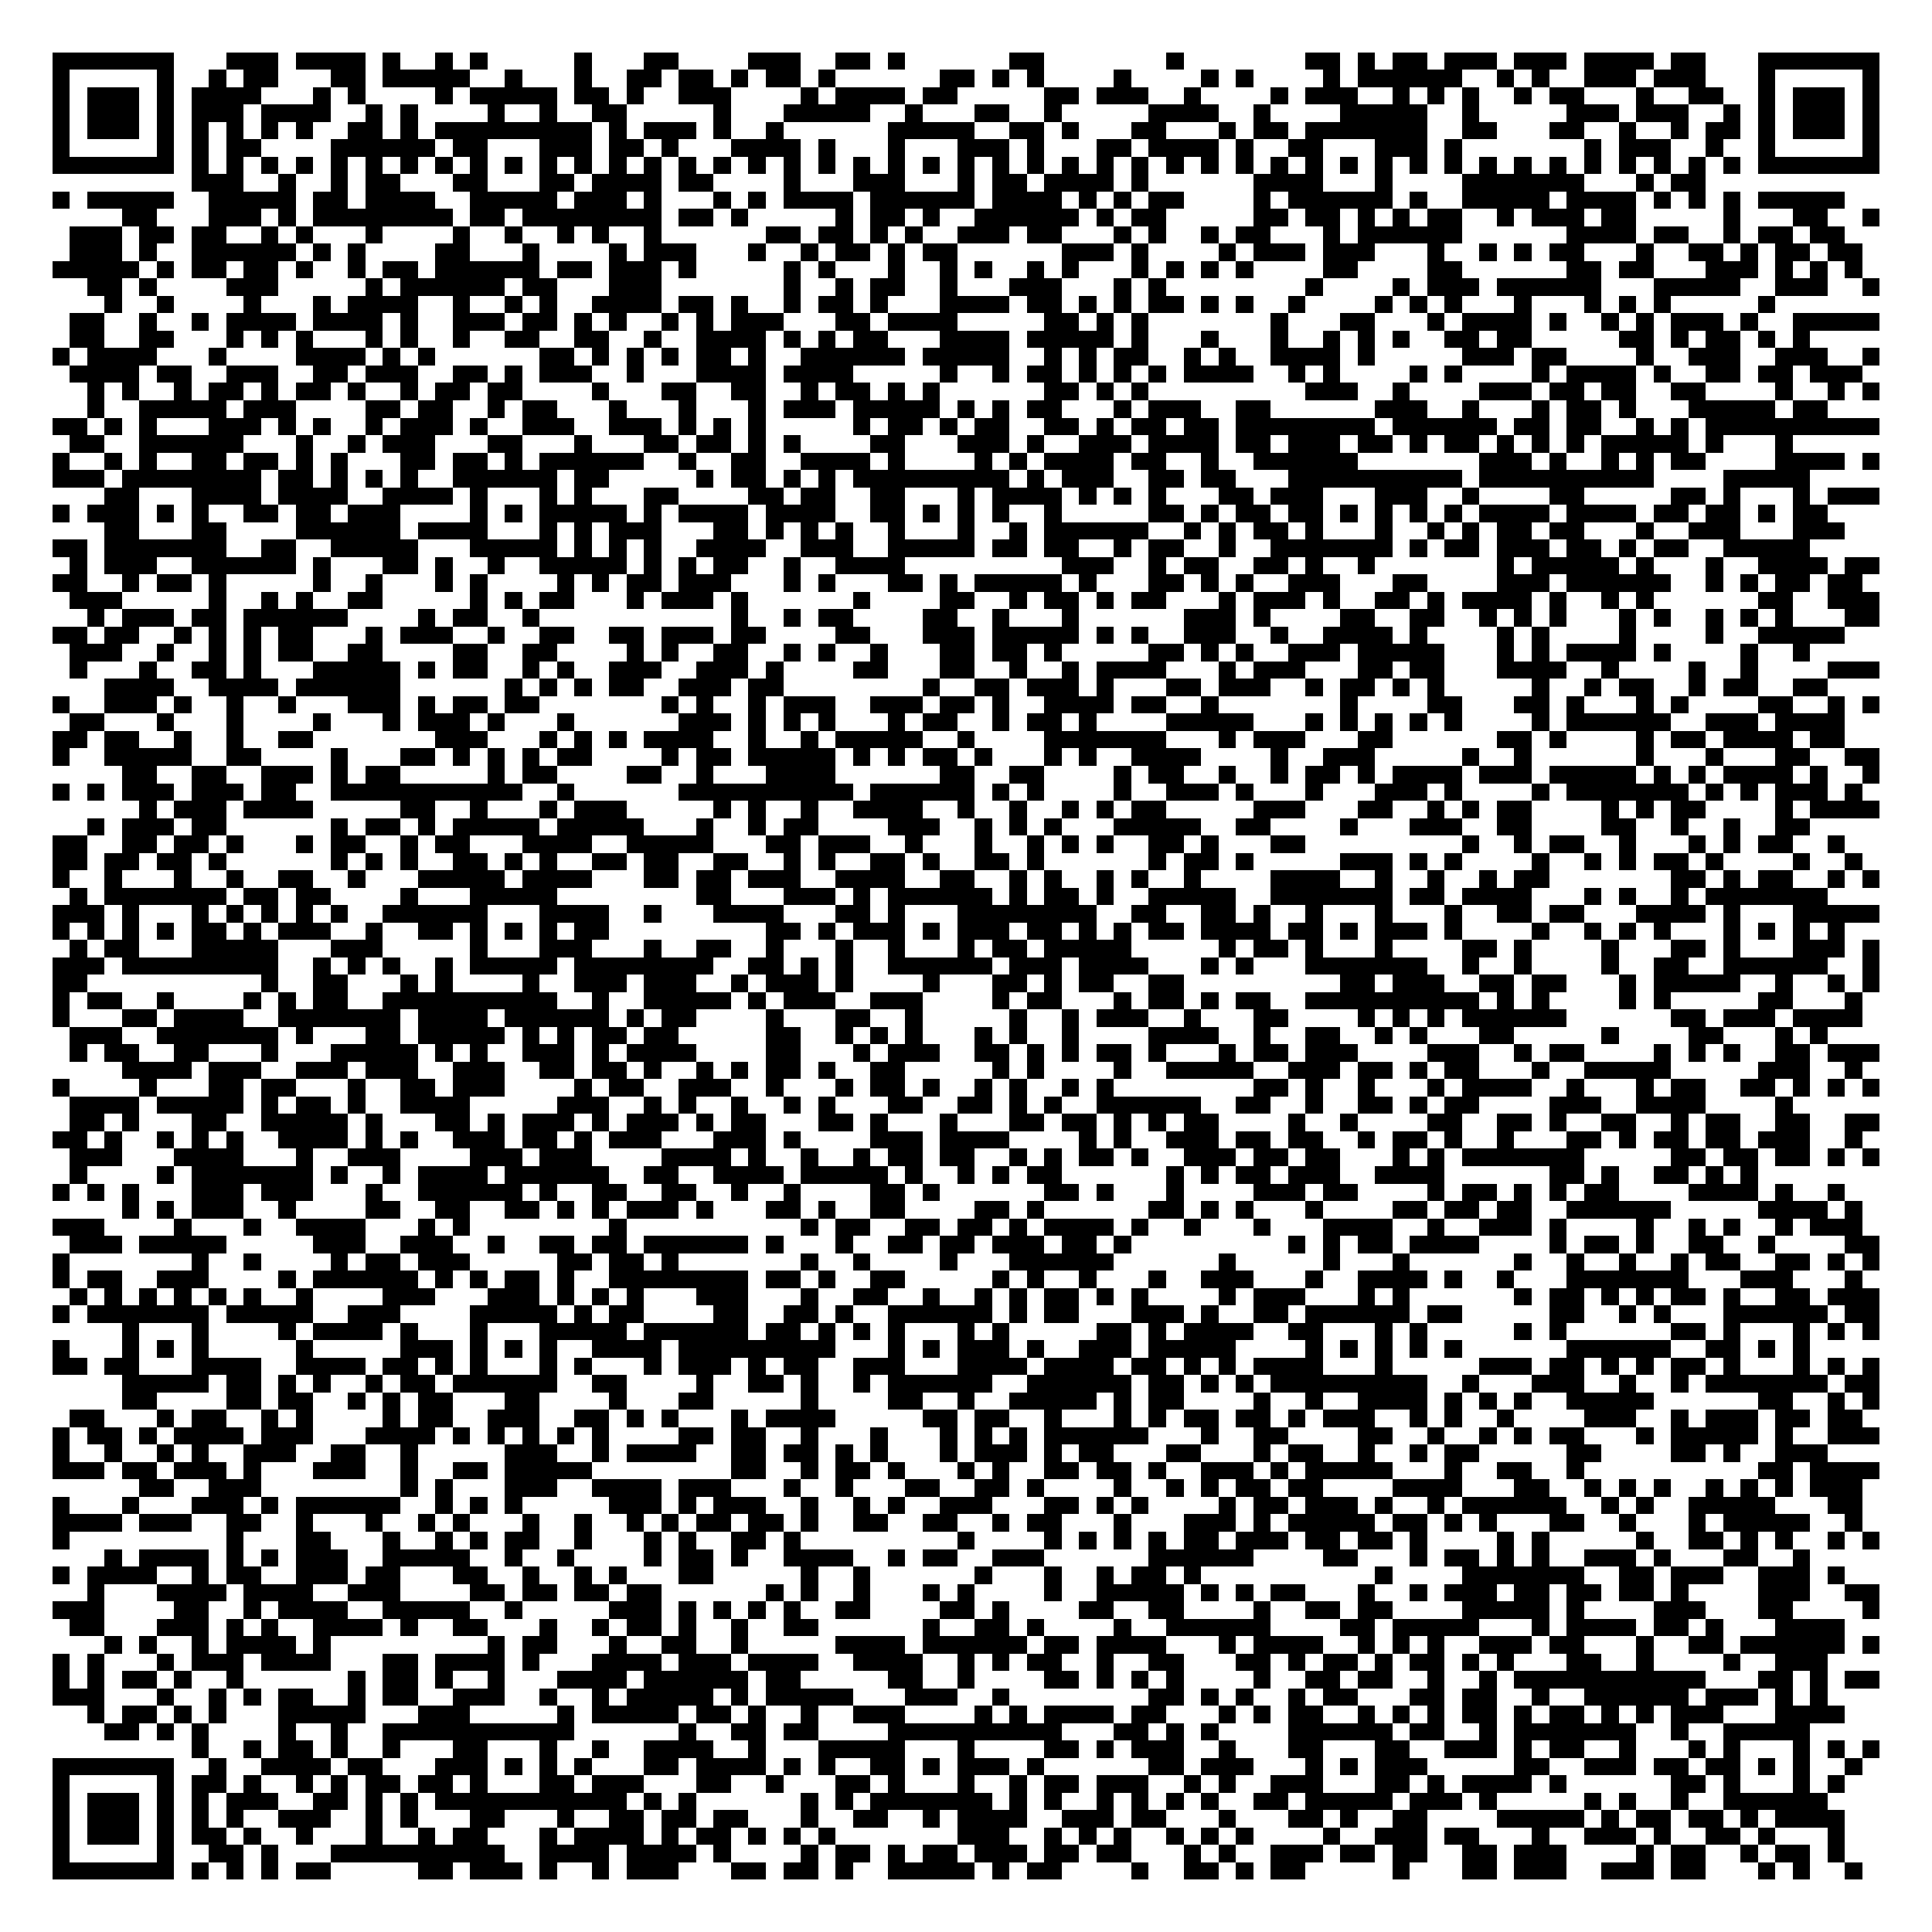
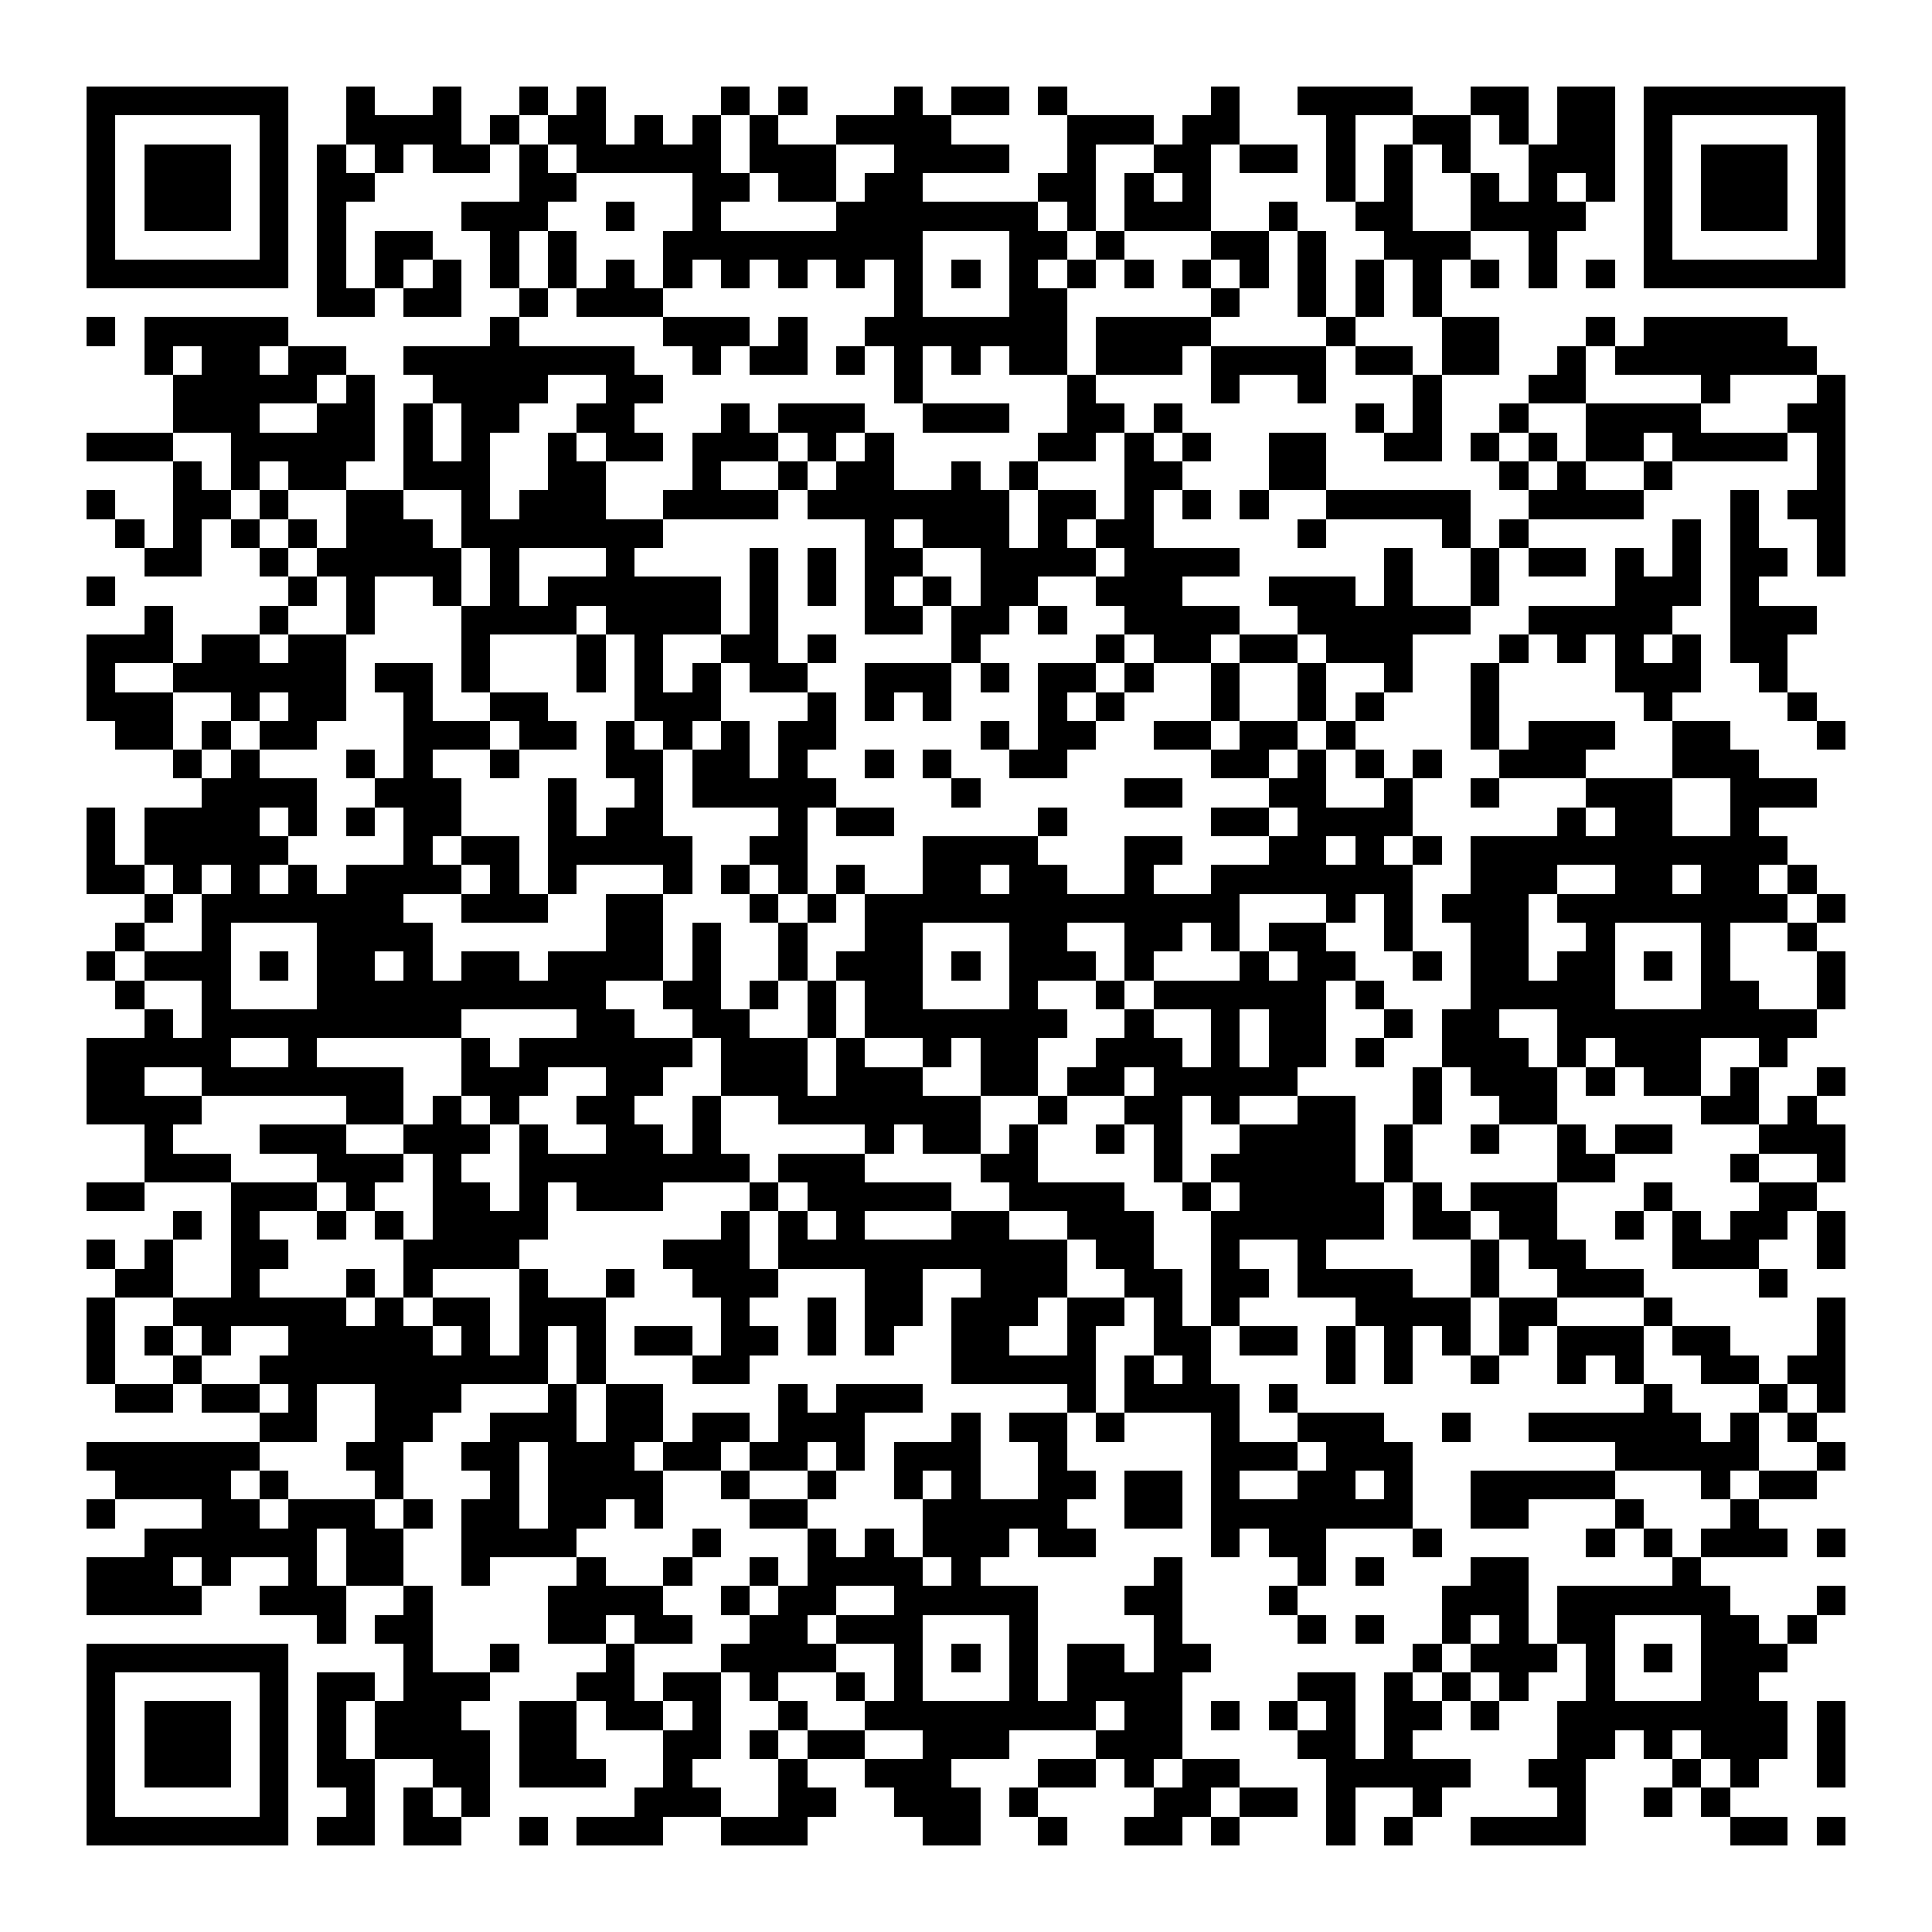
- <svg xmlns="http://www.w3.org/2000/svg" viewBox="0 0 111 111" shape-rendering="crispEdges">
-   <path fill="#ffffff" d="M0 0h111v111H0z" />
-   <path stroke="#000000" d="M3 3.5h7m3 0h3m1 0h4m1 0h1m2 0h1m1 0h1m5 0h1m3 0h2m4 0h3m2 0h2m1 0h1m6 0h2m7 0h1m7 0h2m1 0h1m1 0h2m1 0h3m1 0h3m1 0h4m1 0h2m3 0h7M3 4.5h1m5 0h1m2 0h1m1 0h2m3 0h2m1 0h5m2 0h1m3 0h1m2 0h2m1 0h2m1 0h1m1 0h2m1 0h1m6 0h2m1 0h1m1 0h1m4 0h1m4 0h1m1 0h1m4 0h1m1 0h6m2 0h1m1 0h1m2 0h3m1 0h3m3 0h1m5 0h1M3 5.5h1m1 0h3m1 0h1m1 0h4m3 0h1m1 0h1m4 0h1m1 0h5m1 0h2m1 0h1m2 0h3m4 0h1m1 0h4m1 0h2m5 0h2m1 0h3m2 0h1m4 0h1m1 0h3m2 0h1m1 0h1m1 0h1m2 0h1m1 0h2m3 0h1m2 0h2m2 0h1m1 0h3m1 0h1M3 6.5h1m1 0h3m1 0h1m1 0h3m1 0h4m2 0h1m1 0h1m4 0h1m2 0h1m2 0h2m5 0h1m3 0h5m2 0h1m3 0h2m2 0h1m5 0h4m2 0h1m4 0h5m2 0h1m5 0h3m1 0h3m2 0h1m1 0h1m1 0h3m1 0h1M3 7.5h1m1 0h3m1 0h1m1 0h1m1 0h1m1 0h1m1 0h1m2 0h2m1 0h1m1 0h9m1 0h1m1 0h3m1 0h1m2 0h1m6 0h5m2 0h2m1 0h1m3 0h2m3 0h1m1 0h2m1 0h7m2 0h2m3 0h2m2 0h1m2 0h1m1 0h2m1 0h1m1 0h3m1 0h1M3 8.5h1m5 0h1m1 0h1m1 0h2m4 0h6m1 0h2m3 0h3m1 0h2m1 0h1m3 0h4m1 0h1m3 0h1m3 0h3m1 0h1m3 0h2m1 0h4m1 0h1m2 0h2m3 0h3m1 0h1m7 0h1m1 0h3m2 0h1m2 0h1m5 0h1M3 9.5h7m1 0h1m1 0h1m1 0h1m1 0h1m1 0h1m1 0h1m1 0h1m1 0h1m1 0h1m1 0h1m1 0h1m1 0h1m1 0h1m1 0h1m1 0h1m1 0h1m1 0h1m1 0h1m1 0h1m1 0h1m1 0h1m1 0h1m1 0h1m1 0h1m1 0h1m1 0h1m1 0h1m1 0h1m1 0h1m1 0h1m1 0h1m1 0h1m1 0h1m1 0h1m1 0h1m1 0h1m1 0h1m1 0h1m1 0h1m1 0h1m1 0h1m1 0h1m1 0h1m1 0h1m1 0h1m1 0h7M11 10.5h3m2 0h1m2 0h1m1 0h2m3 0h2m3 0h2m1 0h4m1 0h2m4 0h1m3 0h3m3 0h1m1 0h2m1 0h4m1 0h1m6 0h4m3 0h1m4 0h7m3 0h1m1 0h2M3 11.5h1m1 0h5m2 0h5m1 0h2m1 0h4m2 0h5m1 0h3m1 0h1m3 0h1m1 0h1m1 0h4m1 0h6m1 0h4m1 0h1m1 0h1m1 0h2m4 0h1m1 0h6m1 0h1m2 0h5m1 0h4m1 0h1m1 0h1m1 0h1m1 0h5M7 12.5h2m3 0h3m1 0h1m1 0h8m1 0h2m1 0h8m1 0h2m1 0h1m5 0h1m1 0h2m1 0h1m2 0h6m1 0h1m1 0h2m5 0h2m1 0h2m1 0h1m1 0h1m1 0h2m2 0h1m1 0h3m1 0h2m5 0h1m3 0h2m2 0h1M4 13.5h3m1 0h2m1 0h2m2 0h1m1 0h1m3 0h1m4 0h1m2 0h1m2 0h1m1 0h1m2 0h1m6 0h2m1 0h2m1 0h1m1 0h1m2 0h3m1 0h2m3 0h1m1 0h1m2 0h1m1 0h2m3 0h1m1 0h6m6 0h4m1 0h2m2 0h1m1 0h2m1 0h2M4 14.5h3m1 0h1m2 0h6m1 0h1m1 0h1m4 0h2m3 0h1m4 0h1m1 0h3m3 0h1m2 0h1m1 0h2m1 0h1m1 0h2m6 0h3m1 0h1m4 0h1m1 0h3m1 0h3m3 0h1m2 0h1m1 0h1m1 0h2m3 0h1m2 0h2m1 0h1m1 0h2m1 0h2M3 15.5h5m1 0h1m1 0h2m1 0h2m1 0h1m2 0h1m1 0h2m1 0h6m1 0h2m1 0h3m1 0h1m5 0h1m1 0h1m3 0h1m2 0h1m1 0h1m2 0h1m1 0h1m3 0h1m1 0h1m1 0h1m1 0h1m4 0h2m4 0h2m6 0h2m1 0h2m3 0h3m1 0h1m1 0h1m1 0h1M5 16.5h2m1 0h1m4 0h3m5 0h1m1 0h6m1 0h2m3 0h3m7 0h1m2 0h1m1 0h2m2 0h1m3 0h3m3 0h1m1 0h1m8 0h1m4 0h1m1 0h3m1 0h6m3 0h5m2 0h3m2 0h1M6 17.5h1m2 0h1m4 0h1m3 0h1m1 0h4m2 0h1m2 0h1m1 0h1m2 0h4m1 0h2m1 0h1m2 0h1m1 0h2m1 0h1m3 0h4m1 0h2m1 0h1m1 0h1m1 0h2m1 0h1m1 0h1m2 0h1m4 0h1m1 0h1m1 0h1m3 0h1m3 0h1m1 0h1m1 0h1m5 0h1M4 18.5h2m2 0h1m2 0h1m1 0h4m1 0h4m1 0h1m2 0h3m1 0h2m1 0h1m1 0h1m2 0h1m1 0h1m1 0h3m3 0h2m1 0h4m5 0h2m1 0h1m1 0h1m7 0h1m3 0h2m3 0h1m1 0h4m1 0h1m2 0h1m1 0h1m1 0h3m1 0h1m2 0h5M4 19.5h2m2 0h2m3 0h1m1 0h1m1 0h1m3 0h1m1 0h1m2 0h1m2 0h2m2 0h2m2 0h1m2 0h4m1 0h1m1 0h1m1 0h2m3 0h4m1 0h5m1 0h1m3 0h1m3 0h1m2 0h1m1 0h1m1 0h1m2 0h2m1 0h2m5 0h2m1 0h1m1 0h2m1 0h1m1 0h1M3 20.5h1m1 0h4m3 0h1m4 0h4m1 0h1m1 0h1m6 0h2m1 0h1m1 0h1m1 0h1m1 0h2m1 0h1m2 0h6m1 0h5m2 0h1m1 0h1m1 0h2m2 0h1m1 0h1m2 0h4m1 0h1m5 0h3m1 0h2m4 0h1m2 0h3m2 0h3m2 0h1M4 21.5h4m1 0h2m2 0h3m2 0h2m1 0h3m2 0h2m1 0h1m1 0h3m2 0h1m3 0h4m1 0h4m5 0h1m2 0h1m1 0h2m1 0h1m1 0h1m1 0h1m1 0h4m2 0h1m1 0h1m4 0h1m1 0h1m4 0h1m1 0h4m1 0h1m2 0h2m1 0h2m1 0h3M5 22.5h1m1 0h1m2 0h1m1 0h2m1 0h1m1 0h2m1 0h1m2 0h1m1 0h2m1 0h2m4 0h1m3 0h2m2 0h2m2 0h1m1 0h2m1 0h1m1 0h1m6 0h2m1 0h1m1 0h1m9 0h3m2 0h1m4 0h3m1 0h2m1 0h2m2 0h2m4 0h1m2 0h1m1 0h1M5 23.5h1m2 0h5m1 0h3m4 0h2m1 0h2m2 0h1m1 0h2m3 0h1m3 0h1m3 0h1m1 0h3m1 0h5m1 0h1m1 0h1m1 0h2m3 0h1m1 0h3m2 0h2m6 0h3m2 0h1m3 0h1m1 0h2m1 0h1m3 0h5m1 0h2M3 24.5h2m1 0h1m1 0h1m3 0h3m1 0h1m1 0h1m2 0h1m1 0h3m1 0h1m2 0h3m2 0h3m1 0h1m1 0h1m1 0h1m5 0h1m1 0h2m1 0h1m1 0h2m2 0h2m1 0h1m1 0h2m1 0h2m1 0h8m1 0h6m1 0h2m1 0h2m2 0h1m1 0h1m1 0h10M4 25.5h2m2 0h6m3 0h1m2 0h1m1 0h3m3 0h2m3 0h1m3 0h2m1 0h2m1 0h1m1 0h1m4 0h2m3 0h3m1 0h1m2 0h3m1 0h4m1 0h2m1 0h3m1 0h2m1 0h1m1 0h2m1 0h1m1 0h1m1 0h1m1 0h5m1 0h1m3 0h1M3 26.5h1m2 0h1m1 0h1m2 0h2m1 0h2m1 0h1m1 0h1m3 0h2m1 0h2m1 0h1m1 0h6m2 0h1m2 0h2m2 0h4m1 0h1m4 0h1m1 0h1m1 0h4m1 0h2m2 0h1m2 0h6m7 0h3m1 0h1m2 0h1m1 0h1m1 0h2m4 0h4m1 0h1M3 27.5h3m1 0h8m1 0h2m1 0h1m1 0h1m1 0h1m2 0h6m1 0h2m5 0h1m1 0h2m1 0h1m1 0h1m1 0h9m1 0h1m1 0h3m2 0h2m1 0h2m3 0h10m1 0h10m4 0h5M6 28.5h2m3 0h4m1 0h4m2 0h4m1 0h1m3 0h1m1 0h1m3 0h2m4 0h2m1 0h2m2 0h2m3 0h1m1 0h4m1 0h1m1 0h1m1 0h1m3 0h2m1 0h3m3 0h3m2 0h1m4 0h2m5 0h2m1 0h1m3 0h1m1 0h3M3 29.5h1m1 0h3m1 0h1m1 0h1m2 0h2m1 0h2m1 0h3m4 0h1m1 0h1m1 0h5m1 0h1m1 0h4m1 0h4m2 0h2m1 0h1m1 0h1m1 0h1m2 0h1m5 0h2m1 0h1m1 0h2m1 0h2m1 0h1m1 0h1m1 0h1m1 0h1m1 0h4m1 0h4m1 0h2m1 0h2m1 0h1m1 0h2M6 30.5h2m3 0h2m4 0h6m1 0h4m3 0h1m1 0h1m1 0h3m3 0h2m1 0h1m1 0h1m1 0h1m2 0h1m3 0h1m2 0h1m1 0h6m2 0h1m1 0h1m1 0h2m1 0h1m3 0h1m2 0h1m1 0h1m1 0h2m1 0h2m3 0h1m2 0h3m3 0h3M3 31.5h2m1 0h7m2 0h2m2 0h5m3 0h5m1 0h1m1 0h1m1 0h1m2 0h4m2 0h3m2 0h5m1 0h2m1 0h2m2 0h1m1 0h2m2 0h1m2 0h7m1 0h1m1 0h2m1 0h3m1 0h2m1 0h1m1 0h2m2 0h5M4 32.5h1m1 0h3m2 0h6m1 0h1m3 0h2m1 0h1m2 0h1m2 0h5m1 0h1m1 0h1m1 0h2m2 0h1m2 0h4m9 0h3m2 0h1m1 0h2m2 0h2m1 0h1m2 0h1m7 0h1m1 0h5m1 0h1m3 0h1m2 0h4m1 0h2M3 33.5h2m2 0h1m1 0h2m1 0h1m5 0h1m2 0h1m3 0h1m1 0h1m4 0h1m1 0h1m1 0h2m1 0h3m3 0h1m1 0h1m3 0h2m1 0h1m1 0h5m1 0h1m3 0h2m1 0h1m1 0h1m2 0h3m3 0h2m4 0h3m1 0h6m2 0h1m1 0h1m1 0h2m1 0h2M4 34.5h3m5 0h1m2 0h1m1 0h1m2 0h2m5 0h1m1 0h1m1 0h2m3 0h1m1 0h3m1 0h1m6 0h1m4 0h2m2 0h1m1 0h2m1 0h1m1 0h2m3 0h1m1 0h3m1 0h1m2 0h2m1 0h1m1 0h4m1 0h1m2 0h1m1 0h1m6 0h2m2 0h3M5 35.5h1m1 0h3m1 0h2m1 0h6m4 0h1m1 0h2m2 0h1m11 0h1m2 0h1m1 0h2m4 0h2m2 0h1m3 0h1m6 0h3m1 0h1m4 0h2m2 0h2m2 0h1m1 0h1m1 0h1m3 0h1m1 0h1m2 0h1m1 0h1m1 0h1m3 0h2M3 36.5h2m1 0h2m2 0h1m1 0h1m1 0h1m1 0h2m3 0h1m1 0h3m2 0h1m2 0h2m2 0h2m1 0h3m1 0h2m4 0h2m3 0h3m1 0h5m1 0h1m1 0h1m2 0h3m2 0h1m2 0h4m1 0h1m4 0h1m1 0h1m4 0h1m4 0h1m2 0h5M4 37.5h3m2 0h1m2 0h1m1 0h1m1 0h2m2 0h2m4 0h2m2 0h2m4 0h1m1 0h1m2 0h2m2 0h1m1 0h1m2 0h1m3 0h2m1 0h2m1 0h1m5 0h2m1 0h1m1 0h1m2 0h3m1 0h5m3 0h1m1 0h1m1 0h4m1 0h1m4 0h1m2 0h1M4 38.5h1m3 0h1m2 0h2m1 0h1m3 0h5m1 0h1m1 0h2m2 0h1m1 0h1m2 0h3m2 0h3m1 0h1m4 0h2m3 0h2m2 0h1m2 0h1m1 0h4m3 0h1m1 0h3m3 0h2m1 0h2m3 0h4m2 0h1m4 0h1m2 0h1m4 0h3M6 39.5h4m2 0h4m1 0h6m6 0h1m1 0h1m1 0h1m1 0h2m2 0h3m1 0h2m8 0h1m2 0h2m1 0h3m1 0h1m3 0h2m1 0h3m2 0h1m1 0h2m1 0h1m1 0h1m5 0h1m2 0h1m1 0h2m2 0h1m1 0h2m2 0h2M3 40.5h1m2 0h3m1 0h1m2 0h1m2 0h1m3 0h3m1 0h1m1 0h2m1 0h2m7 0h1m1 0h1m2 0h1m1 0h3m2 0h3m1 0h2m1 0h1m2 0h4m1 0h2m2 0h1m7 0h1m4 0h2m3 0h2m1 0h1m3 0h1m1 0h1m4 0h2m2 0h1m1 0h1M4 41.5h2m3 0h1m3 0h1m4 0h1m3 0h1m1 0h3m1 0h1m3 0h1m6 0h3m1 0h1m1 0h1m1 0h1m3 0h1m1 0h2m2 0h1m1 0h2m1 0h1m4 0h5m3 0h1m1 0h1m1 0h1m1 0h1m1 0h1m4 0h1m1 0h6m2 0h3m1 0h4M3 42.5h2m1 0h2m2 0h1m2 0h1m2 0h2m7 0h3m3 0h1m1 0h1m1 0h1m1 0h4m2 0h1m2 0h1m1 0h5m2 0h1m4 0h7m3 0h1m1 0h3m3 0h2m6 0h2m1 0h1m4 0h1m1 0h2m1 0h4m1 0h2M3 43.5h1m2 0h5m2 0h2m4 0h1m3 0h2m1 0h1m1 0h1m1 0h1m1 0h2m4 0h1m1 0h2m1 0h5m1 0h1m1 0h1m1 0h2m1 0h1m3 0h1m1 0h1m2 0h4m4 0h1m2 0h3m5 0h1m2 0h1m6 0h1m3 0h1m3 0h2m2 0h2M7 44.5h2m2 0h2m2 0h3m1 0h1m1 0h2m5 0h1m1 0h2m4 0h2m2 0h1m3 0h4m6 0h2m2 0h2m4 0h1m1 0h2m2 0h1m2 0h1m1 0h2m1 0h1m1 0h4m1 0h3m1 0h5m1 0h1m1 0h1m1 0h4m1 0h1m2 0h1M3 45.5h1m1 0h1m1 0h3m1 0h3m1 0h2m2 0h11m2 0h1m6 0h10m1 0h6m1 0h1m1 0h1m4 0h1m2 0h3m1 0h1m3 0h1m3 0h3m1 0h1m4 0h1m1 0h7m1 0h1m1 0h1m1 0h3m1 0h1M8 46.5h1m1 0h3m1 0h4m5 0h2m2 0h1m3 0h1m1 0h3m5 0h1m1 0h1m2 0h1m2 0h4m2 0h1m2 0h1m2 0h1m1 0h1m1 0h2m5 0h3m3 0h2m2 0h1m1 0h1m1 0h2m4 0h1m1 0h1m1 0h2m4 0h1m1 0h4M5 47.5h1m1 0h3m1 0h2m6 0h1m1 0h2m1 0h1m1 0h5m1 0h5m3 0h1m2 0h1m1 0h2m4 0h3m2 0h1m1 0h1m1 0h1m3 0h5m2 0h2m4 0h1m3 0h3m2 0h2m4 0h2m2 0h1m2 0h1m2 0h2M3 48.5h2m2 0h2m1 0h2m1 0h1m3 0h1m1 0h2m2 0h1m1 0h2m3 0h4m2 0h5m3 0h2m1 0h3m2 0h1m3 0h1m2 0h1m1 0h1m1 0h1m2 0h2m1 0h1m3 0h2m9 0h1m2 0h1m1 0h2m2 0h1m3 0h1m1 0h1m1 0h2m2 0h1M3 49.5h2m1 0h2m1 0h2m1 0h1m6 0h1m1 0h1m1 0h1m2 0h2m1 0h1m1 0h1m2 0h2m1 0h2m2 0h2m2 0h1m1 0h1m2 0h2m1 0h1m2 0h2m1 0h1m6 0h1m1 0h2m1 0h1m5 0h3m1 0h1m1 0h1m4 0h1m2 0h1m1 0h1m1 0h2m1 0h1m4 0h1m2 0h1M3 50.5h1m2 0h1m3 0h1m2 0h1m2 0h2m2 0h1m3 0h5m1 0h4m3 0h2m1 0h2m1 0h3m2 0h4m2 0h2m2 0h1m1 0h1m2 0h1m1 0h1m2 0h1m4 0h4m2 0h1m2 0h1m2 0h1m1 0h2m7 0h2m1 0h1m1 0h2m2 0h1m1 0h1M4 51.5h1m1 0h7m1 0h2m1 0h2m4 0h1m3 0h5m8 0h2m3 0h3m1 0h1m1 0h6m1 0h1m1 0h2m1 0h1m2 0h5m2 0h7m1 0h2m1 0h4m3 0h1m1 0h1m2 0h1m1 0h7M3 52.5h3m1 0h1m3 0h1m1 0h1m1 0h1m1 0h1m1 0h1m2 0h6m3 0h4m2 0h1m3 0h4m3 0h2m1 0h1m3 0h8m2 0h2m2 0h2m1 0h1m2 0h1m3 0h1m3 0h1m2 0h2m1 0h2m3 0h4m1 0h1m3 0h5M3 53.5h1m1 0h1m1 0h1m1 0h1m1 0h2m1 0h1m1 0h3m2 0h1m2 0h2m1 0h1m1 0h1m1 0h1m1 0h2m9 0h2m1 0h1m1 0h3m1 0h1m1 0h3m1 0h2m1 0h1m1 0h1m1 0h2m1 0h4m1 0h2m1 0h1m1 0h3m1 0h1m4 0h1m2 0h1m1 0h1m1 0h1m3 0h1m1 0h1m1 0h1m1 0h1M4 54.5h1m1 0h2m3 0h5m3 0h3m5 0h1m3 0h3m3 0h1m2 0h2m2 0h1m3 0h1m2 0h1m3 0h1m1 0h2m1 0h5m5 0h1m1 0h2m1 0h1m3 0h1m4 0h2m1 0h1m4 0h1m3 0h2m1 0h1m3 0h3m1 0h1M3 55.5h3m1 0h9m2 0h1m1 0h1m1 0h1m2 0h1m1 0h5m1 0h8m2 0h2m1 0h1m1 0h1m2 0h6m1 0h3m1 0h4m3 0h1m1 0h1m3 0h7m2 0h1m2 0h1m4 0h1m2 0h2m2 0h6m2 0h1M3 56.5h2m10 0h1m2 0h2m3 0h1m1 0h1m4 0h1m2 0h3m1 0h3m2 0h1m1 0h3m1 0h1m4 0h1m3 0h2m1 0h1m1 0h2m2 0h2m9 0h2m1 0h3m2 0h2m1 0h2m3 0h1m1 0h5m2 0h1m2 0h1m1 0h1M3 57.5h1m1 0h2m2 0h1m4 0h1m1 0h1m1 0h2m2 0h10m2 0h1m2 0h5m1 0h1m1 0h3m2 0h3m4 0h1m1 0h2m3 0h1m1 0h2m1 0h1m1 0h2m2 0h10m1 0h1m1 0h1m4 0h1m1 0h1m5 0h2m3 0h1M3 58.5h1m3 0h2m1 0h4m2 0h7m1 0h4m1 0h6m1 0h1m1 0h2m4 0h1m3 0h2m2 0h1m5 0h1m2 0h1m1 0h3m2 0h1m3 0h2m4 0h1m1 0h1m1 0h1m1 0h6m6 0h2m1 0h3m1 0h4M4 59.5h3m2 0h7m1 0h1m3 0h2m1 0h5m1 0h1m1 0h1m1 0h2m1 0h2m5 0h2m2 0h1m1 0h1m1 0h1m3 0h1m1 0h1m2 0h1m4 0h4m2 0h1m2 0h2m2 0h1m1 0h1m3 0h2m5 0h1m4 0h2m3 0h1m1 0h1M4 60.5h1m1 0h2m2 0h2m3 0h1m3 0h5m1 0h1m1 0h1m2 0h3m1 0h1m1 0h4m4 0h2m3 0h1m1 0h3m2 0h2m1 0h1m1 0h1m1 0h2m1 0h1m3 0h1m1 0h2m1 0h3m4 0h3m2 0h1m1 0h2m4 0h1m1 0h1m1 0h1m2 0h2m1 0h3M7 61.5h4m1 0h3m2 0h3m1 0h3m2 0h3m2 0h2m1 0h2m1 0h1m2 0h1m1 0h1m1 0h2m1 0h1m2 0h2m5 0h1m1 0h1m4 0h1m2 0h5m2 0h3m1 0h2m1 0h1m1 0h2m3 0h1m2 0h5m5 0h3m2 0h1M3 62.5h1m4 0h1m3 0h2m1 0h2m3 0h1m2 0h2m1 0h3m4 0h1m1 0h2m2 0h3m2 0h1m3 0h1m1 0h2m1 0h1m2 0h1m1 0h1m2 0h1m1 0h1m8 0h2m1 0h1m2 0h1m3 0h1m1 0h4m2 0h1m3 0h1m1 0h2m2 0h2m1 0h1m1 0h1m1 0h1M4 63.5h4m1 0h5m1 0h1m1 0h2m1 0h1m2 0h4m5 0h3m2 0h1m1 0h1m2 0h1m2 0h1m1 0h1m3 0h2m2 0h2m1 0h1m1 0h1m2 0h6m2 0h2m2 0h1m2 0h2m1 0h1m1 0h2m4 0h3m2 0h4m4 0h1M4 64.5h2m1 0h1m3 0h2m2 0h5m1 0h1m3 0h2m1 0h1m1 0h3m1 0h1m1 0h3m1 0h1m1 0h2m3 0h2m1 0h1m3 0h1m3 0h2m1 0h2m1 0h1m1 0h1m1 0h2m4 0h1m2 0h1m4 0h2m2 0h2m1 0h1m2 0h2m2 0h1m1 0h2m2 0h2m2 0h2M3 65.5h2m1 0h1m2 0h1m1 0h1m1 0h1m2 0h4m1 0h1m1 0h1m2 0h3m1 0h2m1 0h1m1 0h3m3 0h3m1 0h1m4 0h3m1 0h4m4 0h1m1 0h1m2 0h3m1 0h2m1 0h2m2 0h1m1 0h2m1 0h1m2 0h1m3 0h2m1 0h1m1 0h2m1 0h2m1 0h3m2 0h1M4 66.5h3m3 0h4m3 0h1m2 0h3m4 0h3m1 0h3m4 0h4m1 0h1m2 0h1m2 0h1m1 0h2m1 0h2m2 0h1m1 0h1m1 0h2m1 0h1m2 0h3m1 0h2m1 0h2m3 0h1m1 0h1m1 0h7m5 0h2m1 0h2m1 0h2m1 0h1m1 0h1M4 67.5h1m4 0h1m1 0h7m1 0h1m2 0h1m1 0h4m1 0h6m2 0h2m2 0h4m1 0h5m1 0h1m2 0h1m1 0h1m1 0h2m6 0h1m1 0h1m1 0h2m1 0h3m2 0h4m6 0h2m1 0h1m2 0h2m1 0h1m1 0h1M3 68.5h1m1 0h1m1 0h1m3 0h3m1 0h3m3 0h1m2 0h6m1 0h1m2 0h2m2 0h2m2 0h1m2 0h1m4 0h2m1 0h1m6 0h2m1 0h1m3 0h1m4 0h3m1 0h2m4 0h1m1 0h2m1 0h1m1 0h1m1 0h2m4 0h4m1 0h1m2 0h1M7 69.5h1m1 0h1m1 0h3m2 0h1m4 0h2m2 0h2m2 0h2m1 0h1m1 0h1m1 0h3m1 0h1m3 0h2m1 0h1m2 0h2m4 0h2m1 0h1m6 0h2m1 0h1m1 0h1m3 0h1m4 0h2m1 0h2m1 0h2m2 0h6m5 0h4m1 0h1M3 70.5h3m4 0h1m3 0h1m2 0h4m3 0h1m1 0h1m8 0h1m10 0h1m1 0h2m2 0h2m1 0h2m1 0h1m1 0h4m1 0h1m2 0h1m3 0h1m3 0h4m2 0h1m2 0h3m1 0h1m4 0h1m2 0h1m1 0h1m2 0h1m1 0h3M4 71.5h3m1 0h5m5 0h3m2 0h3m2 0h1m2 0h2m1 0h2m1 0h6m1 0h1m3 0h1m2 0h2m1 0h2m1 0h3m1 0h2m1 0h1m9 0h1m1 0h1m1 0h2m1 0h4m4 0h1m1 0h2m1 0h1m2 0h2m2 0h1m4 0h2M3 72.5h1m7 0h1m2 0h1m4 0h1m1 0h2m1 0h3m5 0h2m1 0h2m1 0h1m7 0h1m2 0h1m4 0h1m3 0h6m6 0h1m5 0h1m3 0h1m6 0h1m2 0h1m2 0h1m2 0h1m1 0h2m2 0h2m1 0h1m1 0h1M3 73.5h1m1 0h2m2 0h3m4 0h1m1 0h6m1 0h1m1 0h1m1 0h2m1 0h1m2 0h8m1 0h2m1 0h1m2 0h2m5 0h1m1 0h1m2 0h1m3 0h1m2 0h3m3 0h1m2 0h4m1 0h1m2 0h1m3 0h7m3 0h3m3 0h1M4 74.5h1m1 0h1m1 0h1m1 0h1m1 0h1m1 0h1m2 0h1m4 0h3m3 0h3m1 0h1m1 0h1m1 0h1m3 0h3m3 0h1m2 0h2m2 0h1m2 0h1m1 0h1m1 0h2m1 0h1m1 0h1m4 0h1m1 0h3m3 0h1m1 0h1m6 0h1m1 0h2m1 0h1m1 0h1m1 0h2m1 0h1m2 0h2m1 0h3M3 75.5h1m1 0h7m1 0h5m2 0h3m4 0h5m1 0h1m1 0h2m4 0h2m2 0h2m1 0h1m2 0h6m1 0h1m1 0h2m3 0h3m1 0h1m2 0h2m1 0h6m1 0h2m5 0h2m2 0h1m1 0h1m3 0h6m1 0h2M7 76.5h1m3 0h1m4 0h1m1 0h4m1 0h1m3 0h1m3 0h5m1 0h6m1 0h2m1 0h1m1 0h1m1 0h1m3 0h1m1 0h1m5 0h2m1 0h1m1 0h4m2 0h2m3 0h1m1 0h1m5 0h1m1 0h1m6 0h2m1 0h1m3 0h1m1 0h1m1 0h1M3 77.5h1m3 0h1m1 0h1m1 0h1m5 0h1m5 0h3m1 0h1m1 0h1m1 0h1m2 0h4m1 0h9m3 0h1m1 0h1m1 0h3m1 0h1m2 0h3m1 0h5m4 0h1m1 0h1m1 0h1m1 0h1m1 0h1m6 0h6m2 0h2m1 0h1m1 0h1M3 78.5h2m1 0h2m3 0h4m2 0h4m1 0h2m1 0h1m1 0h1m3 0h1m1 0h1m3 0h1m1 0h3m1 0h1m1 0h2m2 0h3m3 0h4m1 0h4m1 0h2m1 0h1m1 0h1m1 0h4m3 0h1m5 0h3m1 0h2m1 0h1m1 0h1m1 0h2m1 0h1m3 0h1m1 0h1m1 0h1M7 79.5h5m1 0h2m1 0h1m1 0h1m2 0h1m1 0h2m1 0h6m2 0h2m4 0h1m2 0h2m1 0h1m2 0h1m1 0h6m2 0h6m1 0h2m1 0h1m1 0h1m1 0h9m2 0h1m3 0h3m2 0h1m2 0h1m1 0h7m1 0h2M7 80.5h2m4 0h2m1 0h2m2 0h1m1 0h1m1 0h2m3 0h2m4 0h1m3 0h2m5 0h1m4 0h2m2 0h1m2 0h5m1 0h1m1 0h2m4 0h1m2 0h1m2 0h4m1 0h1m1 0h1m1 0h1m2 0h5m6 0h2m2 0h1m1 0h1M4 81.5h2m3 0h1m1 0h2m2 0h1m1 0h1m4 0h1m1 0h2m2 0h3m2 0h2m1 0h1m1 0h1m3 0h1m1 0h4m5 0h2m1 0h2m2 0h1m3 0h1m1 0h1m1 0h2m1 0h2m1 0h1m1 0h3m2 0h1m1 0h1m2 0h1m4 0h3m2 0h1m1 0h3m1 0h2m1 0h2M3 82.5h1m1 0h2m1 0h1m1 0h4m1 0h3m3 0h4m1 0h1m1 0h1m1 0h1m1 0h1m1 0h1m4 0h2m1 0h2m2 0h1m3 0h1m3 0h1m1 0h1m1 0h1m1 0h6m3 0h1m2 0h2m4 0h2m2 0h1m2 0h1m1 0h1m1 0h2m3 0h1m1 0h5m1 0h1m2 0h3M3 83.5h1m2 0h1m2 0h1m1 0h1m2 0h3m2 0h2m2 0h1m5 0h3m2 0h1m1 0h4m2 0h2m1 0h2m1 0h1m1 0h1m3 0h1m1 0h3m1 0h1m1 0h2m3 0h2m3 0h1m1 0h2m2 0h1m2 0h1m1 0h2m5 0h2m4 0h2m1 0h1m2 0h3M3 84.5h3m1 0h2m1 0h3m1 0h1m3 0h3m2 0h1m2 0h2m1 0h5m8 0h2m2 0h1m1 0h2m1 0h1m3 0h1m1 0h1m2 0h2m1 0h2m1 0h1m2 0h3m1 0h1m1 0h5m3 0h1m2 0h2m2 0h1m10 0h2m1 0h4M8 85.5h2m2 0h3m8 0h1m1 0h1m3 0h3m2 0h4m1 0h3m3 0h1m2 0h1m3 0h2m2 0h2m1 0h1m4 0h1m2 0h1m1 0h1m1 0h2m1 0h2m4 0h4m3 0h2m2 0h1m1 0h1m1 0h1m2 0h1m1 0h1m1 0h1m1 0h3M3 86.5h1m3 0h1m3 0h3m1 0h1m1 0h6m2 0h1m1 0h1m1 0h1m5 0h3m1 0h1m1 0h3m2 0h1m2 0h1m1 0h1m2 0h3m3 0h2m1 0h1m1 0h1m4 0h1m1 0h2m1 0h3m1 0h1m2 0h1m1 0h6m2 0h1m1 0h1m2 0h5m3 0h2M3 87.5h4m1 0h3m2 0h2m2 0h1m3 0h1m2 0h1m1 0h1m3 0h1m2 0h1m2 0h1m1 0h1m1 0h2m1 0h2m1 0h1m2 0h2m2 0h2m2 0h1m1 0h2m3 0h1m3 0h3m1 0h1m1 0h5m1 0h2m1 0h1m1 0h1m3 0h2m2 0h1m3 0h1m1 0h5m2 0h1M3 88.5h1m9 0h1m3 0h2m3 0h1m2 0h1m1 0h1m1 0h2m2 0h1m3 0h1m1 0h1m2 0h2m1 0h1m9 0h1m4 0h1m1 0h1m1 0h1m1 0h1m1 0h2m1 0h3m1 0h2m1 0h2m1 0h1m4 0h1m1 0h1m5 0h1m2 0h2m1 0h1m1 0h1m2 0h1m1 0h1M6 89.5h1m1 0h4m1 0h1m1 0h1m1 0h3m2 0h5m2 0h1m2 0h1m4 0h1m1 0h2m1 0h1m2 0h4m2 0h1m1 0h2m2 0h3m6 0h6m4 0h2m3 0h1m1 0h2m1 0h1m1 0h1m2 0h3m1 0h1m3 0h2m2 0h1M3 90.5h1m1 0h4m2 0h1m1 0h2m2 0h3m1 0h2m3 0h2m2 0h1m2 0h1m1 0h1m3 0h2m5 0h1m2 0h1m6 0h1m3 0h1m2 0h1m1 0h2m1 0h1m10 0h1m4 0h7m2 0h2m1 0h3m2 0h3m1 0h1M5 91.5h1m3 0h4m1 0h4m2 0h3m4 0h2m1 0h2m1 0h2m1 0h2m6 0h1m1 0h1m2 0h1m3 0h1m1 0h1m4 0h1m2 0h5m1 0h1m1 0h1m1 0h2m3 0h1m2 0h1m1 0h3m1 0h2m1 0h2m1 0h2m1 0h1m4 0h3m2 0h2M3 92.5h3m4 0h2m2 0h1m1 0h4m2 0h5m2 0h1m5 0h3m1 0h1m1 0h1m1 0h1m1 0h1m2 0h2m4 0h2m1 0h1m4 0h2m2 0h2m4 0h1m2 0h2m1 0h2m4 0h5m1 0h1m4 0h3m3 0h2m4 0h1M4 93.5h2m3 0h3m1 0h1m1 0h1m2 0h4m1 0h1m2 0h2m3 0h1m2 0h1m1 0h2m1 0h1m2 0h1m2 0h2m6 0h1m2 0h2m1 0h1m4 0h1m2 0h6m4 0h2m1 0h5m3 0h1m1 0h4m1 0h2m1 0h1m3 0h4M6 94.5h1m1 0h1m2 0h1m1 0h4m1 0h1m9 0h1m1 0h2m3 0h1m2 0h2m2 0h1m5 0h4m1 0h6m1 0h2m1 0h4m3 0h1m1 0h4m2 0h1m1 0h1m1 0h1m2 0h3m1 0h2m3 0h1m2 0h2m1 0h6m1 0h1M3 95.5h1m1 0h1m3 0h1m1 0h3m1 0h4m3 0h2m1 0h4m1 0h1m3 0h4m1 0h3m1 0h4m2 0h4m2 0h1m1 0h1m1 0h2m2 0h1m2 0h2m3 0h2m1 0h1m1 0h2m1 0h1m1 0h2m1 0h1m1 0h1m3 0h2m2 0h1m4 0h1m2 0h3M3 96.5h1m1 0h1m1 0h2m1 0h1m2 0h1m6 0h1m1 0h2m1 0h1m2 0h1m3 0h4m1 0h6m1 0h2m5 0h2m2 0h1m4 0h2m1 0h1m1 0h1m1 0h1m4 0h1m2 0h2m1 0h2m2 0h1m2 0h1m1 0h11m3 0h2m1 0h1m1 0h2M3 97.5h3m3 0h1m2 0h1m1 0h1m1 0h2m2 0h1m1 0h2m2 0h3m2 0h1m2 0h1m1 0h5m1 0h1m1 0h5m3 0h3m2 0h1m8 0h2m1 0h1m1 0h1m2 0h1m1 0h2m3 0h2m1 0h2m2 0h1m2 0h6m1 0h3m1 0h1m1 0h1M5 98.5h1m1 0h2m1 0h1m1 0h1m3 0h5m3 0h3m5 0h1m1 0h5m1 0h2m1 0h1m2 0h1m2 0h3m4 0h1m1 0h1m1 0h4m1 0h2m3 0h1m1 0h1m1 0h2m2 0h1m1 0h1m1 0h1m1 0h2m1 0h1m1 0h2m1 0h1m1 0h1m1 0h3m3 0h4M6 99.5h2m1 0h1m1 0h1m4 0h1m2 0h1m2 0h11m6 0h1m2 0h2m1 0h2m4 0h10m3 0h2m1 0h1m1 0h1m4 0h6m1 0h2m2 0h1m1 0h7m2 0h1m2 0h5M11 100.5h1m2 0h1m1 0h2m1 0h1m2 0h1m3 0h2m3 0h1m2 0h1m2 0h4m2 0h1m3 0h5m3 0h1m4 0h2m1 0h1m1 0h3m2 0h1m3 0h2m3 0h2m2 0h3m1 0h1m1 0h2m2 0h1m3 0h1m1 0h1m3 0h1m1 0h1m1 0h1M3 101.5h7m2 0h1m2 0h4m1 0h2m3 0h3m1 0h1m1 0h1m1 0h1m3 0h2m1 0h4m1 0h1m1 0h1m2 0h2m1 0h1m1 0h3m1 0h1m6 0h2m1 0h3m3 0h1m1 0h1m1 0h3m5 0h2m2 0h3m1 0h2m1 0h2m1 0h1m1 0h1m2 0h1M3 102.5h1m5 0h1m1 0h2m1 0h1m2 0h1m1 0h1m1 0h2m1 0h2m1 0h1m3 0h2m1 0h3m3 0h2m2 0h1m3 0h2m1 0h1m3 0h1m2 0h1m1 0h2m1 0h3m2 0h1m1 0h1m2 0h3m3 0h2m1 0h1m1 0h4m1 0h1m6 0h2m1 0h1m3 0h1m1 0h1M3 103.5h1m1 0h3m1 0h1m1 0h1m1 0h3m2 0h2m1 0h1m1 0h1m1 0h11m1 0h1m1 0h1m6 0h1m1 0h1m1 0h7m1 0h1m1 0h1m2 0h1m1 0h1m1 0h1m1 0h1m2 0h2m1 0h5m1 0h3m1 0h1m5 0h1m1 0h1m2 0h1m2 0h6M3 104.5h1m1 0h3m1 0h1m1 0h1m1 0h1m2 0h3m2 0h1m1 0h1m3 0h2m3 0h1m2 0h2m1 0h2m1 0h2m3 0h1m2 0h2m2 0h1m1 0h4m2 0h3m1 0h2m3 0h1m3 0h2m1 0h1m2 0h2m4 0h5m1 0h1m1 0h2m1 0h2m1 0h1m1 0h4M3 105.5h1m1 0h3m1 0h1m1 0h2m1 0h1m2 0h1m3 0h1m2 0h1m1 0h2m3 0h1m1 0h4m1 0h1m1 0h2m1 0h1m1 0h1m1 0h1m7 0h3m2 0h1m1 0h1m1 0h1m2 0h1m1 0h1m1 0h1m4 0h1m2 0h3m1 0h2m3 0h1m2 0h3m1 0h1m2 0h2m1 0h1m3 0h1M3 106.5h1m5 0h1m2 0h2m1 0h1m3 0h10m2 0h4m1 0h4m1 0h1m4 0h1m1 0h2m1 0h1m1 0h2m1 0h3m1 0h2m1 0h2m3 0h1m1 0h1m2 0h3m1 0h2m1 0h2m2 0h2m1 0h3m4 0h1m1 0h2m2 0h1m1 0h2m1 0h1M3 107.5h7m1 0h1m1 0h1m1 0h1m1 0h2m5 0h2m1 0h3m1 0h1m2 0h1m1 0h3m3 0h2m1 0h2m1 0h1m2 0h5m1 0h1m1 0h2m4 0h1m2 0h2m1 0h1m1 0h2m5 0h1m3 0h2m1 0h3m2 0h3m1 0h2m3 0h1m1 0h1m2 0h1" />
+ <svg xmlns="http://www.w3.org/2000/svg" viewBox="0 0 67 67" shape-rendering="crispEdges">
+   <path fill="#ffffff" d="M0 0h67v67H0z" />
+   <path stroke="#000000" d="M3 3.5h7m2 0h1m2 0h1m2 0h1m1 0h1m4 0h1m1 0h1m3 0h1m1 0h2m1 0h1m5 0h1m2 0h4m2 0h2m1 0h2m1 0h7M3 4.5h1m5 0h1m2 0h4m1 0h1m1 0h2m1 0h1m1 0h1m1 0h1m2 0h4m4 0h3m1 0h2m3 0h1m2 0h2m1 0h1m1 0h2m1 0h1m5 0h1M3 5.5h1m1 0h3m1 0h1m1 0h1m1 0h1m1 0h2m1 0h1m1 0h5m1 0h3m2 0h4m2 0h1m2 0h2m1 0h2m1 0h1m1 0h1m1 0h1m2 0h3m1 0h1m1 0h3m1 0h1M3 6.5h1m1 0h3m1 0h1m1 0h2m5 0h2m4 0h2m1 0h2m1 0h2m4 0h2m1 0h1m1 0h1m4 0h1m1 0h1m2 0h1m1 0h1m1 0h1m1 0h1m1 0h3m1 0h1M3 7.5h1m1 0h3m1 0h1m1 0h1m4 0h3m2 0h1m2 0h1m4 0h7m1 0h1m1 0h3m2 0h1m2 0h2m2 0h4m2 0h1m1 0h3m1 0h1M3 8.5h1m5 0h1m1 0h1m1 0h2m2 0h1m1 0h1m3 0h9m3 0h2m1 0h1m3 0h2m1 0h1m2 0h3m2 0h1m3 0h1m5 0h1M3 9.5h7m1 0h1m1 0h1m1 0h1m1 0h1m1 0h1m1 0h1m1 0h1m1 0h1m1 0h1m1 0h1m1 0h1m1 0h1m1 0h1m1 0h1m1 0h1m1 0h1m1 0h1m1 0h1m1 0h1m1 0h1m1 0h1m1 0h1m1 0h1m1 0h7M11 10.5h2m1 0h2m2 0h1m1 0h3m8 0h1m3 0h2m5 0h1m2 0h1m1 0h1m1 0h1M3 11.5h1m1 0h5m7 0h1m5 0h3m1 0h1m2 0h7m1 0h4m4 0h1m3 0h2m3 0h1m1 0h5M5 12.5h1m1 0h2m1 0h2m2 0h8m2 0h1m1 0h2m1 0h1m1 0h1m1 0h1m1 0h2m1 0h3m1 0h4m1 0h2m1 0h2m2 0h1m1 0h7M6 13.5h5m1 0h1m2 0h4m2 0h2m8 0h1m5 0h1m4 0h1m2 0h1m3 0h1m3 0h2m4 0h1m3 0h1M6 14.5h3m2 0h2m1 0h1m1 0h2m2 0h2m3 0h1m1 0h3m2 0h3m2 0h2m1 0h1m6 0h1m1 0h1m2 0h1m2 0h4m3 0h2M3 15.5h3m2 0h5m1 0h1m1 0h1m2 0h1m1 0h2m1 0h3m1 0h1m1 0h1m5 0h2m1 0h1m1 0h1m2 0h2m2 0h2m1 0h1m1 0h1m1 0h2m1 0h4m1 0h1M6 16.5h1m1 0h1m1 0h2m2 0h3m2 0h2m3 0h1m2 0h1m1 0h2m2 0h1m1 0h1m3 0h2m3 0h2m6 0h1m1 0h1m2 0h1m5 0h1M3 17.5h1m2 0h2m1 0h1m2 0h2m2 0h1m1 0h3m2 0h4m1 0h7m1 0h2m1 0h1m1 0h1m1 0h1m2 0h5m2 0h4m3 0h1m1 0h2M4 18.5h1m1 0h1m1 0h1m1 0h1m1 0h3m1 0h7m7 0h1m1 0h3m1 0h1m1 0h2m5 0h1m4 0h1m1 0h1m5 0h1m1 0h1m2 0h1M5 19.5h2m2 0h1m1 0h5m1 0h1m3 0h1m4 0h1m1 0h1m1 0h2m2 0h4m1 0h4m5 0h1m2 0h1m1 0h2m1 0h1m1 0h1m1 0h2m1 0h1M3 20.5h1m6 0h1m1 0h1m2 0h1m1 0h1m1 0h6m1 0h1m1 0h1m1 0h1m1 0h1m1 0h2m2 0h3m3 0h3m1 0h1m2 0h1m4 0h3m1 0h1M5 21.5h1m3 0h1m2 0h1m3 0h4m1 0h4m1 0h1m3 0h2m1 0h2m1 0h1m2 0h4m2 0h6m2 0h5m2 0h3M3 22.5h3m1 0h2m1 0h2m4 0h1m3 0h1m1 0h1m2 0h2m1 0h1m4 0h1m4 0h1m1 0h2m1 0h2m1 0h3m3 0h1m1 0h1m1 0h1m1 0h1m1 0h2M3 23.5h1m2 0h6m1 0h2m1 0h1m3 0h1m1 0h1m1 0h1m1 0h2m2 0h3m1 0h1m1 0h2m1 0h1m2 0h1m2 0h1m2 0h1m2 0h1m4 0h3m2 0h1M3 24.5h3m2 0h1m1 0h2m2 0h1m2 0h2m3 0h3m3 0h1m1 0h1m1 0h1m3 0h1m1 0h1m3 0h1m2 0h1m1 0h1m3 0h1m5 0h1m4 0h1M4 25.5h2m1 0h1m1 0h2m3 0h3m1 0h2m1 0h1m1 0h1m1 0h1m1 0h2m5 0h1m1 0h2m2 0h2m1 0h2m1 0h1m4 0h1m1 0h3m2 0h2m3 0h1M6 26.5h1m1 0h1m3 0h1m1 0h1m2 0h1m3 0h2m1 0h2m1 0h1m2 0h1m1 0h1m2 0h2m5 0h2m1 0h1m1 0h1m1 0h1m2 0h3m3 0h3M7 27.5h4m2 0h3m3 0h1m2 0h1m1 0h5m4 0h1m5 0h2m3 0h2m2 0h1m2 0h1m3 0h3m2 0h3M3 28.5h1m1 0h4m1 0h1m1 0h1m1 0h2m3 0h1m1 0h2m4 0h1m1 0h2m5 0h1m5 0h2m1 0h4m5 0h1m1 0h2m2 0h1M3 29.5h1m1 0h5m4 0h1m1 0h2m1 0h5m2 0h2m4 0h4m3 0h2m3 0h2m1 0h1m1 0h1m1 0h11M3 30.5h2m1 0h1m1 0h1m1 0h1m1 0h4m1 0h1m1 0h1m3 0h1m1 0h1m1 0h1m1 0h1m2 0h2m1 0h2m2 0h1m2 0h7m2 0h3m2 0h2m1 0h2m1 0h1M5 31.5h1m1 0h7m2 0h3m2 0h2m3 0h1m1 0h1m1 0h13m3 0h1m1 0h1m1 0h3m1 0h8m1 0h1M4 32.5h1m2 0h1m3 0h4m6 0h2m1 0h1m2 0h1m2 0h2m3 0h2m2 0h2m1 0h1m1 0h2m2 0h1m2 0h2m2 0h1m3 0h1m2 0h1M3 33.5h1m1 0h3m1 0h1m1 0h2m1 0h1m1 0h2m1 0h4m1 0h1m2 0h1m1 0h3m1 0h1m1 0h3m1 0h1m3 0h1m1 0h2m2 0h1m1 0h2m1 0h2m1 0h1m1 0h1m3 0h1M4 34.5h1m2 0h1m3 0h10m2 0h2m1 0h1m1 0h1m1 0h2m3 0h1m2 0h1m1 0h6m1 0h1m3 0h5m3 0h2m2 0h1M5 35.5h1m1 0h9m4 0h2m2 0h2m2 0h1m1 0h7m2 0h1m2 0h1m1 0h2m2 0h1m1 0h2m2 0h9M3 36.5h5m2 0h1m5 0h1m1 0h6m1 0h3m1 0h1m2 0h1m1 0h2m2 0h3m1 0h1m1 0h2m1 0h1m2 0h3m1 0h1m1 0h3m2 0h1M3 37.5h2m2 0h7m2 0h3m2 0h2m2 0h3m1 0h3m2 0h2m1 0h2m1 0h5m4 0h1m1 0h3m1 0h1m1 0h2m1 0h1m2 0h1M3 38.5h4m5 0h2m1 0h1m1 0h1m2 0h2m2 0h1m2 0h7m2 0h1m2 0h2m1 0h1m2 0h2m2 0h1m2 0h2m5 0h2m1 0h1M5 39.5h1m3 0h3m2 0h3m1 0h1m2 0h2m1 0h1m5 0h1m1 0h2m1 0h1m2 0h1m1 0h1m2 0h4m1 0h1m2 0h1m2 0h1m1 0h2m3 0h3M5 40.5h3m3 0h3m1 0h1m2 0h8m1 0h3m4 0h2m4 0h1m1 0h5m1 0h1m5 0h2m4 0h1m2 0h1M3 41.5h2m3 0h3m1 0h1m2 0h2m1 0h1m1 0h3m3 0h1m1 0h5m2 0h4m2 0h1m1 0h5m1 0h1m1 0h3m3 0h1m3 0h2M6 42.5h1m1 0h1m2 0h1m1 0h1m1 0h4m6 0h1m1 0h1m1 0h1m3 0h2m2 0h3m2 0h6m1 0h2m1 0h2m2 0h1m1 0h1m1 0h2m1 0h1M3 43.5h1m1 0h1m2 0h2m4 0h4m5 0h3m1 0h10m1 0h2m2 0h1m2 0h1m5 0h1m1 0h2m3 0h3m2 0h1M4 44.5h2m2 0h1m3 0h1m1 0h1m3 0h1m2 0h1m2 0h3m3 0h2m2 0h3m2 0h2m1 0h2m1 0h4m2 0h1m2 0h3m4 0h1M3 45.5h1m2 0h6m1 0h1m1 0h2m1 0h3m4 0h1m2 0h1m1 0h2m1 0h3m1 0h2m1 0h1m1 0h1m4 0h4m1 0h2m3 0h1m5 0h1M3 46.5h1m1 0h1m1 0h1m2 0h5m1 0h1m1 0h1m1 0h1m1 0h2m1 0h2m1 0h1m1 0h1m2 0h2m2 0h1m2 0h2m1 0h2m1 0h1m1 0h1m1 0h1m1 0h1m1 0h3m1 0h2m3 0h1M3 47.5h1m2 0h1m2 0h10m1 0h1m3 0h2m7 0h5m1 0h1m1 0h1m4 0h1m1 0h1m2 0h1m2 0h1m1 0h1m2 0h2m1 0h2M4 48.5h2m1 0h2m1 0h1m2 0h3m3 0h1m1 0h2m4 0h1m1 0h3m5 0h1m1 0h4m1 0h1m12 0h1m3 0h1m1 0h1M9 49.5h2m2 0h2m2 0h3m1 0h2m1 0h2m1 0h3m3 0h1m1 0h2m1 0h1m3 0h1m2 0h3m2 0h1m2 0h6m1 0h1m1 0h1M3 50.5h6m3 0h2m2 0h2m1 0h3m1 0h2m1 0h2m1 0h1m1 0h3m2 0h1m5 0h3m1 0h3m7 0h5m2 0h1M4 51.5h4m1 0h1m3 0h1m3 0h1m1 0h4m2 0h1m2 0h1m2 0h1m1 0h1m2 0h2m1 0h2m1 0h1m2 0h2m1 0h1m2 0h5m3 0h1m1 0h2M3 52.5h1m3 0h2m1 0h3m1 0h1m1 0h2m1 0h2m1 0h1m3 0h2m4 0h5m2 0h2m1 0h7m2 0h2m3 0h1m3 0h1M5 53.5h6m1 0h2m2 0h4m4 0h1m3 0h1m1 0h1m1 0h3m1 0h2m4 0h1m1 0h2m3 0h1m5 0h1m1 0h1m1 0h3m1 0h1M3 54.5h3m1 0h1m2 0h1m1 0h2m2 0h1m3 0h1m2 0h1m2 0h1m1 0h4m1 0h1m6 0h1m4 0h1m1 0h1m3 0h2m5 0h1M3 55.5h4m2 0h3m2 0h1m4 0h4m2 0h1m1 0h2m2 0h5m3 0h2m3 0h1m5 0h3m1 0h6m3 0h1M11 56.5h1m1 0h2m4 0h2m1 0h2m2 0h2m1 0h3m3 0h1m4 0h1m4 0h1m1 0h1m2 0h1m1 0h1m1 0h2m3 0h2m1 0h1M3 57.5h7m4 0h1m2 0h1m3 0h1m3 0h4m2 0h1m1 0h1m1 0h1m1 0h2m1 0h2m7 0h1m1 0h3m1 0h1m1 0h1m1 0h3M3 58.5h1m5 0h1m1 0h2m1 0h3m3 0h2m1 0h2m1 0h1m2 0h1m1 0h1m3 0h1m1 0h4m4 0h2m1 0h1m1 0h1m1 0h1m2 0h1m3 0h2M3 59.5h1m1 0h3m1 0h1m1 0h1m1 0h3m2 0h2m1 0h2m1 0h1m2 0h1m2 0h8m1 0h2m1 0h1m1 0h1m1 0h1m1 0h2m1 0h1m2 0h8m1 0h1M3 60.5h1m1 0h3m1 0h1m1 0h1m1 0h4m1 0h2m3 0h2m1 0h1m1 0h2m2 0h3m3 0h3m4 0h2m1 0h1m5 0h2m1 0h1m1 0h3m1 0h1M3 61.5h1m1 0h3m1 0h1m1 0h2m2 0h2m1 0h3m2 0h1m3 0h1m2 0h3m3 0h2m1 0h1m1 0h2m3 0h5m2 0h2m3 0h1m1 0h1m2 0h1M3 62.5h1m5 0h1m2 0h1m1 0h1m1 0h1m5 0h3m2 0h2m2 0h3m1 0h1m4 0h2m1 0h2m1 0h1m2 0h1m4 0h1m2 0h1m1 0h1M3 63.5h7m1 0h2m1 0h2m2 0h1m1 0h3m2 0h3m4 0h2m2 0h1m2 0h2m1 0h1m3 0h1m1 0h1m2 0h4m5 0h2m1 0h1" />
</svg>
